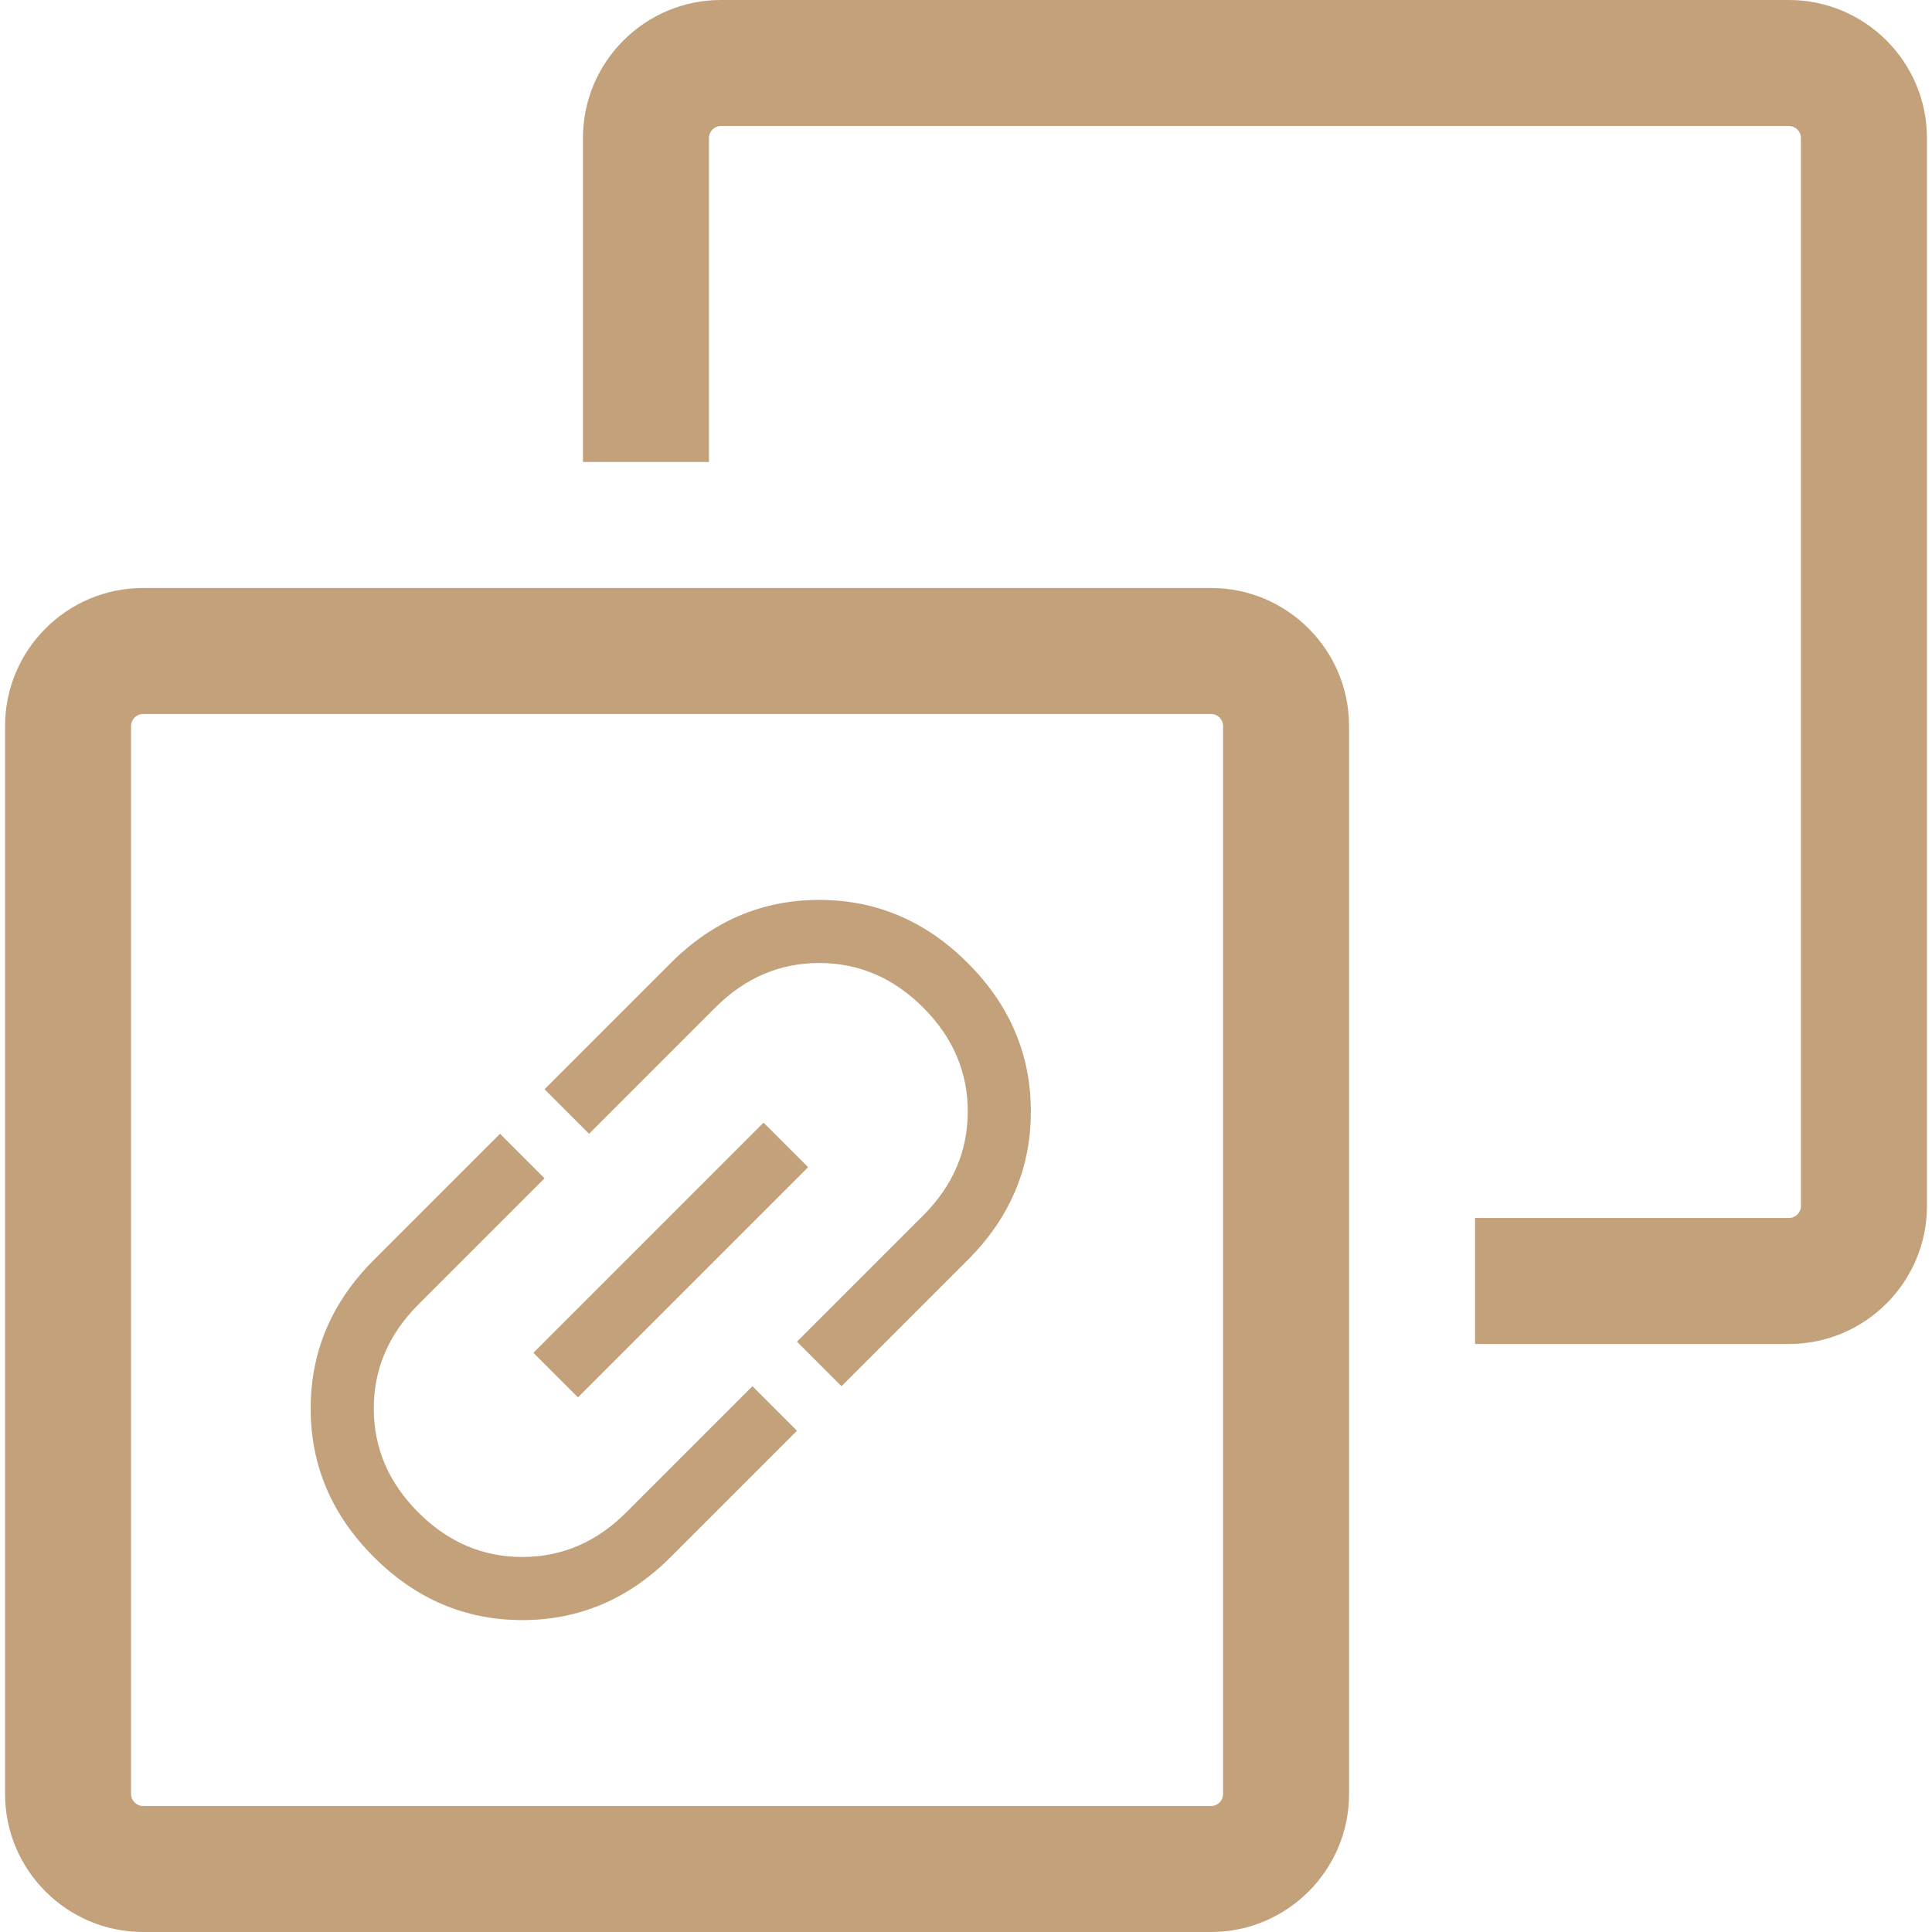
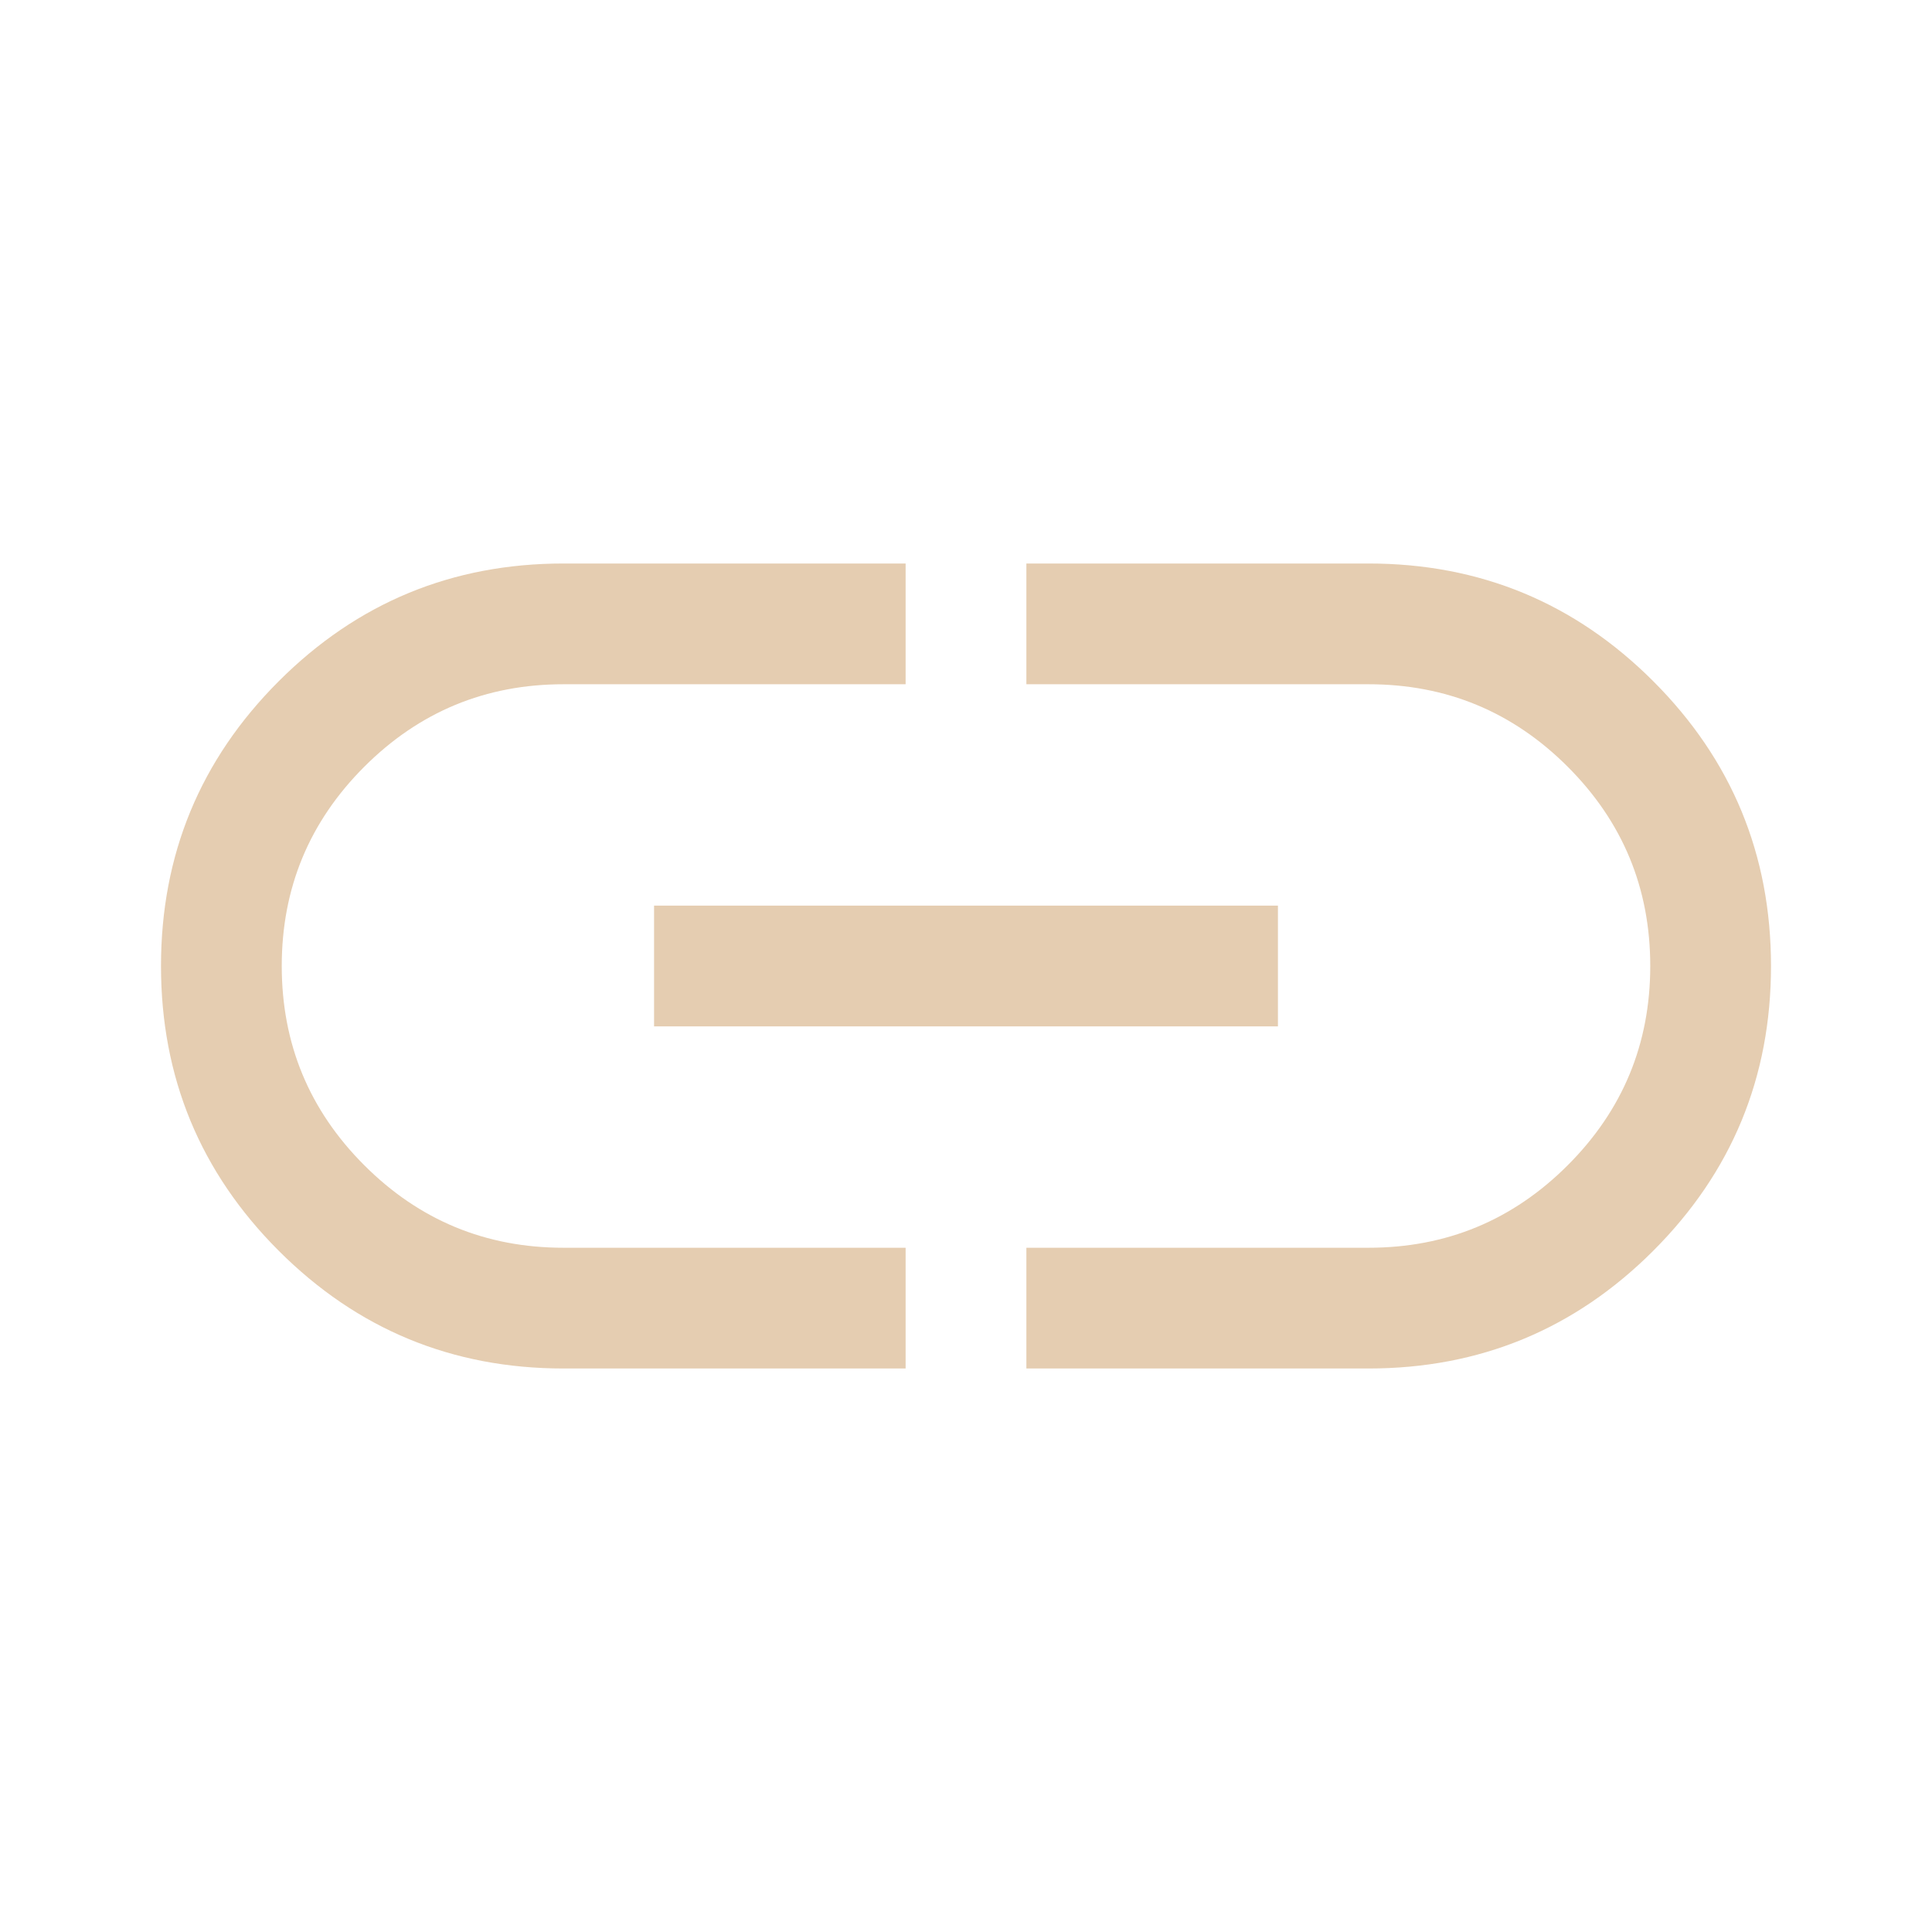
- <svg xmlns="http://www.w3.org/2000/svg" viewBox="0 0 460 460" fill="#c3a17b">
-   <g>
-     <path d="M425.934,0H171.662c-18.122,0-32.864,14.743-32.864,32.864v77.134h30V32.864c0-1.579,1.285-2.864,2.864-2.864h254.272     c1.579,0,2.864,1.285,2.864,2.864v254.272c0,1.58-1.285,2.865-2.864,2.865h-74.729v30h74.729     c18.121,0,32.864-14.743,32.864-32.865V32.864C458.797,14.743,444.055,0,425.934,0z" />
-     <path d="M288.339,139.998H34.068c-18.122,0-32.865,14.743-32.865,32.865v254.272C1.204,445.257,15.946,460,34.068,460h254.272     c18.122,0,32.865-14.743,32.865-32.864V172.863C321.206,154.741,306.461,139.998,288.339,139.998z M288.341,430H34.068     c-1.58,0-2.865-1.285-2.865-2.864V172.863c0-1.58,1.285-2.865,2.865-2.865h254.272c1.58,0,2.865,1.285,2.865,2.865v254.273h0.001     C291.206,428.715,289.92,430,288.341,430z" />
-   </g>
-   <g transform="scale(5) translate(-2, 60) rotate(-45)">
-     <path d="M22.5 34H14Q9.75 34 6.875 31.125Q4 28.25 4 24Q4 19.75 6.875 16.875Q9.75 14 14 14H22.5V17H14Q11 17 9 19Q7 21 7 24Q7 27 9 29Q11 31 14 31H22.5ZM16.25 25.5V22.5H31.75V25.5ZM25.5 34V31H34Q37 31 39 29Q41 27 41 24Q41 21 39 19Q37 17 34 17H25.5V14H34Q38.25 14 41.125 16.875Q44 19.75 44 24Q44 28.25 41.125 31.125Q38.25 34 34 34Z" />
-   </g>
+ <svg xmlns="http://www.w3.org/2000/svg" viewBox="0 0 48 48" fill="#e5cdb1">
+   <path d="M22.5 34H14q-4.15 0-7.075-2.925T4 24q0-4.15 2.925-7.075T14 14h8.5v3H14q-2.9 0-4.95 2.05Q7 21.1 7 24q0 2.9 2.05 4.95Q11.1 31 14 31h8.5Zm-6.25-8.5v-3h15.5v3ZM25.5 34v-3H34q2.9 0 4.95-2.05Q41 26.9 41 24q0-2.9-2.05-4.95Q36.9 17 34 17h-8.5v-3H34q4.15 0 7.075 2.925T44 24q0 4.15-2.925 7.075T34 34Z" />
</svg>
